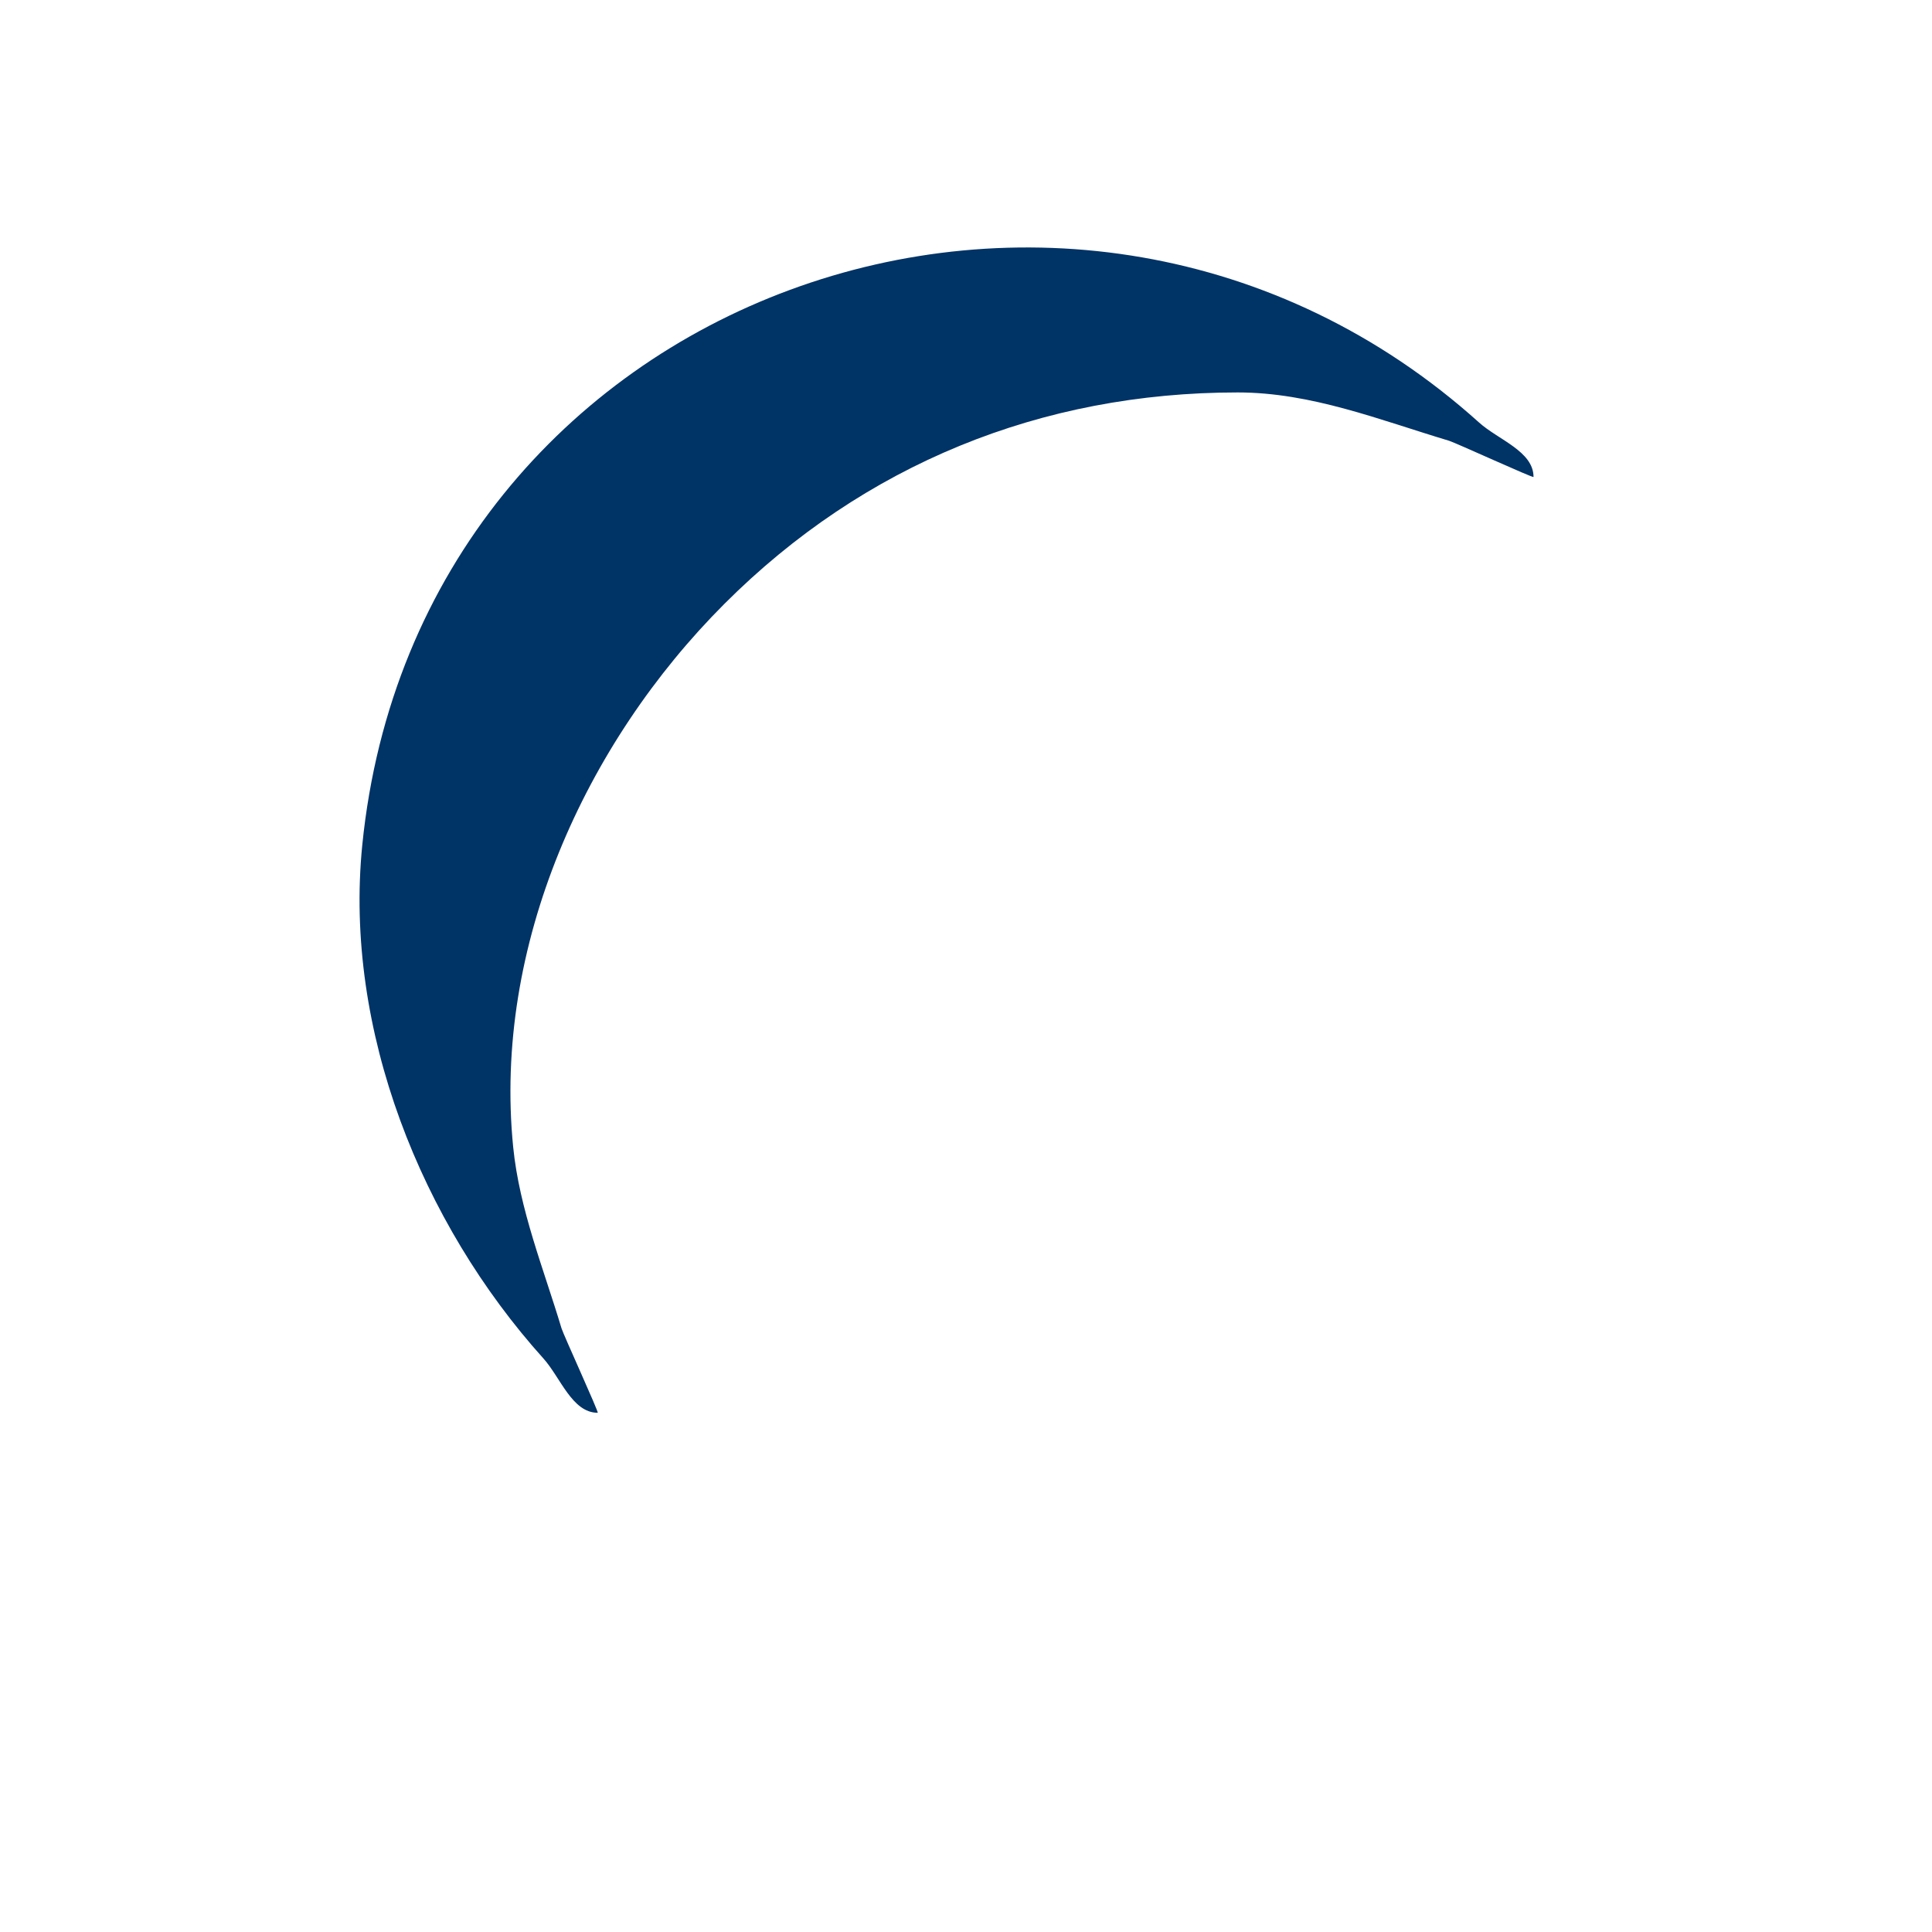
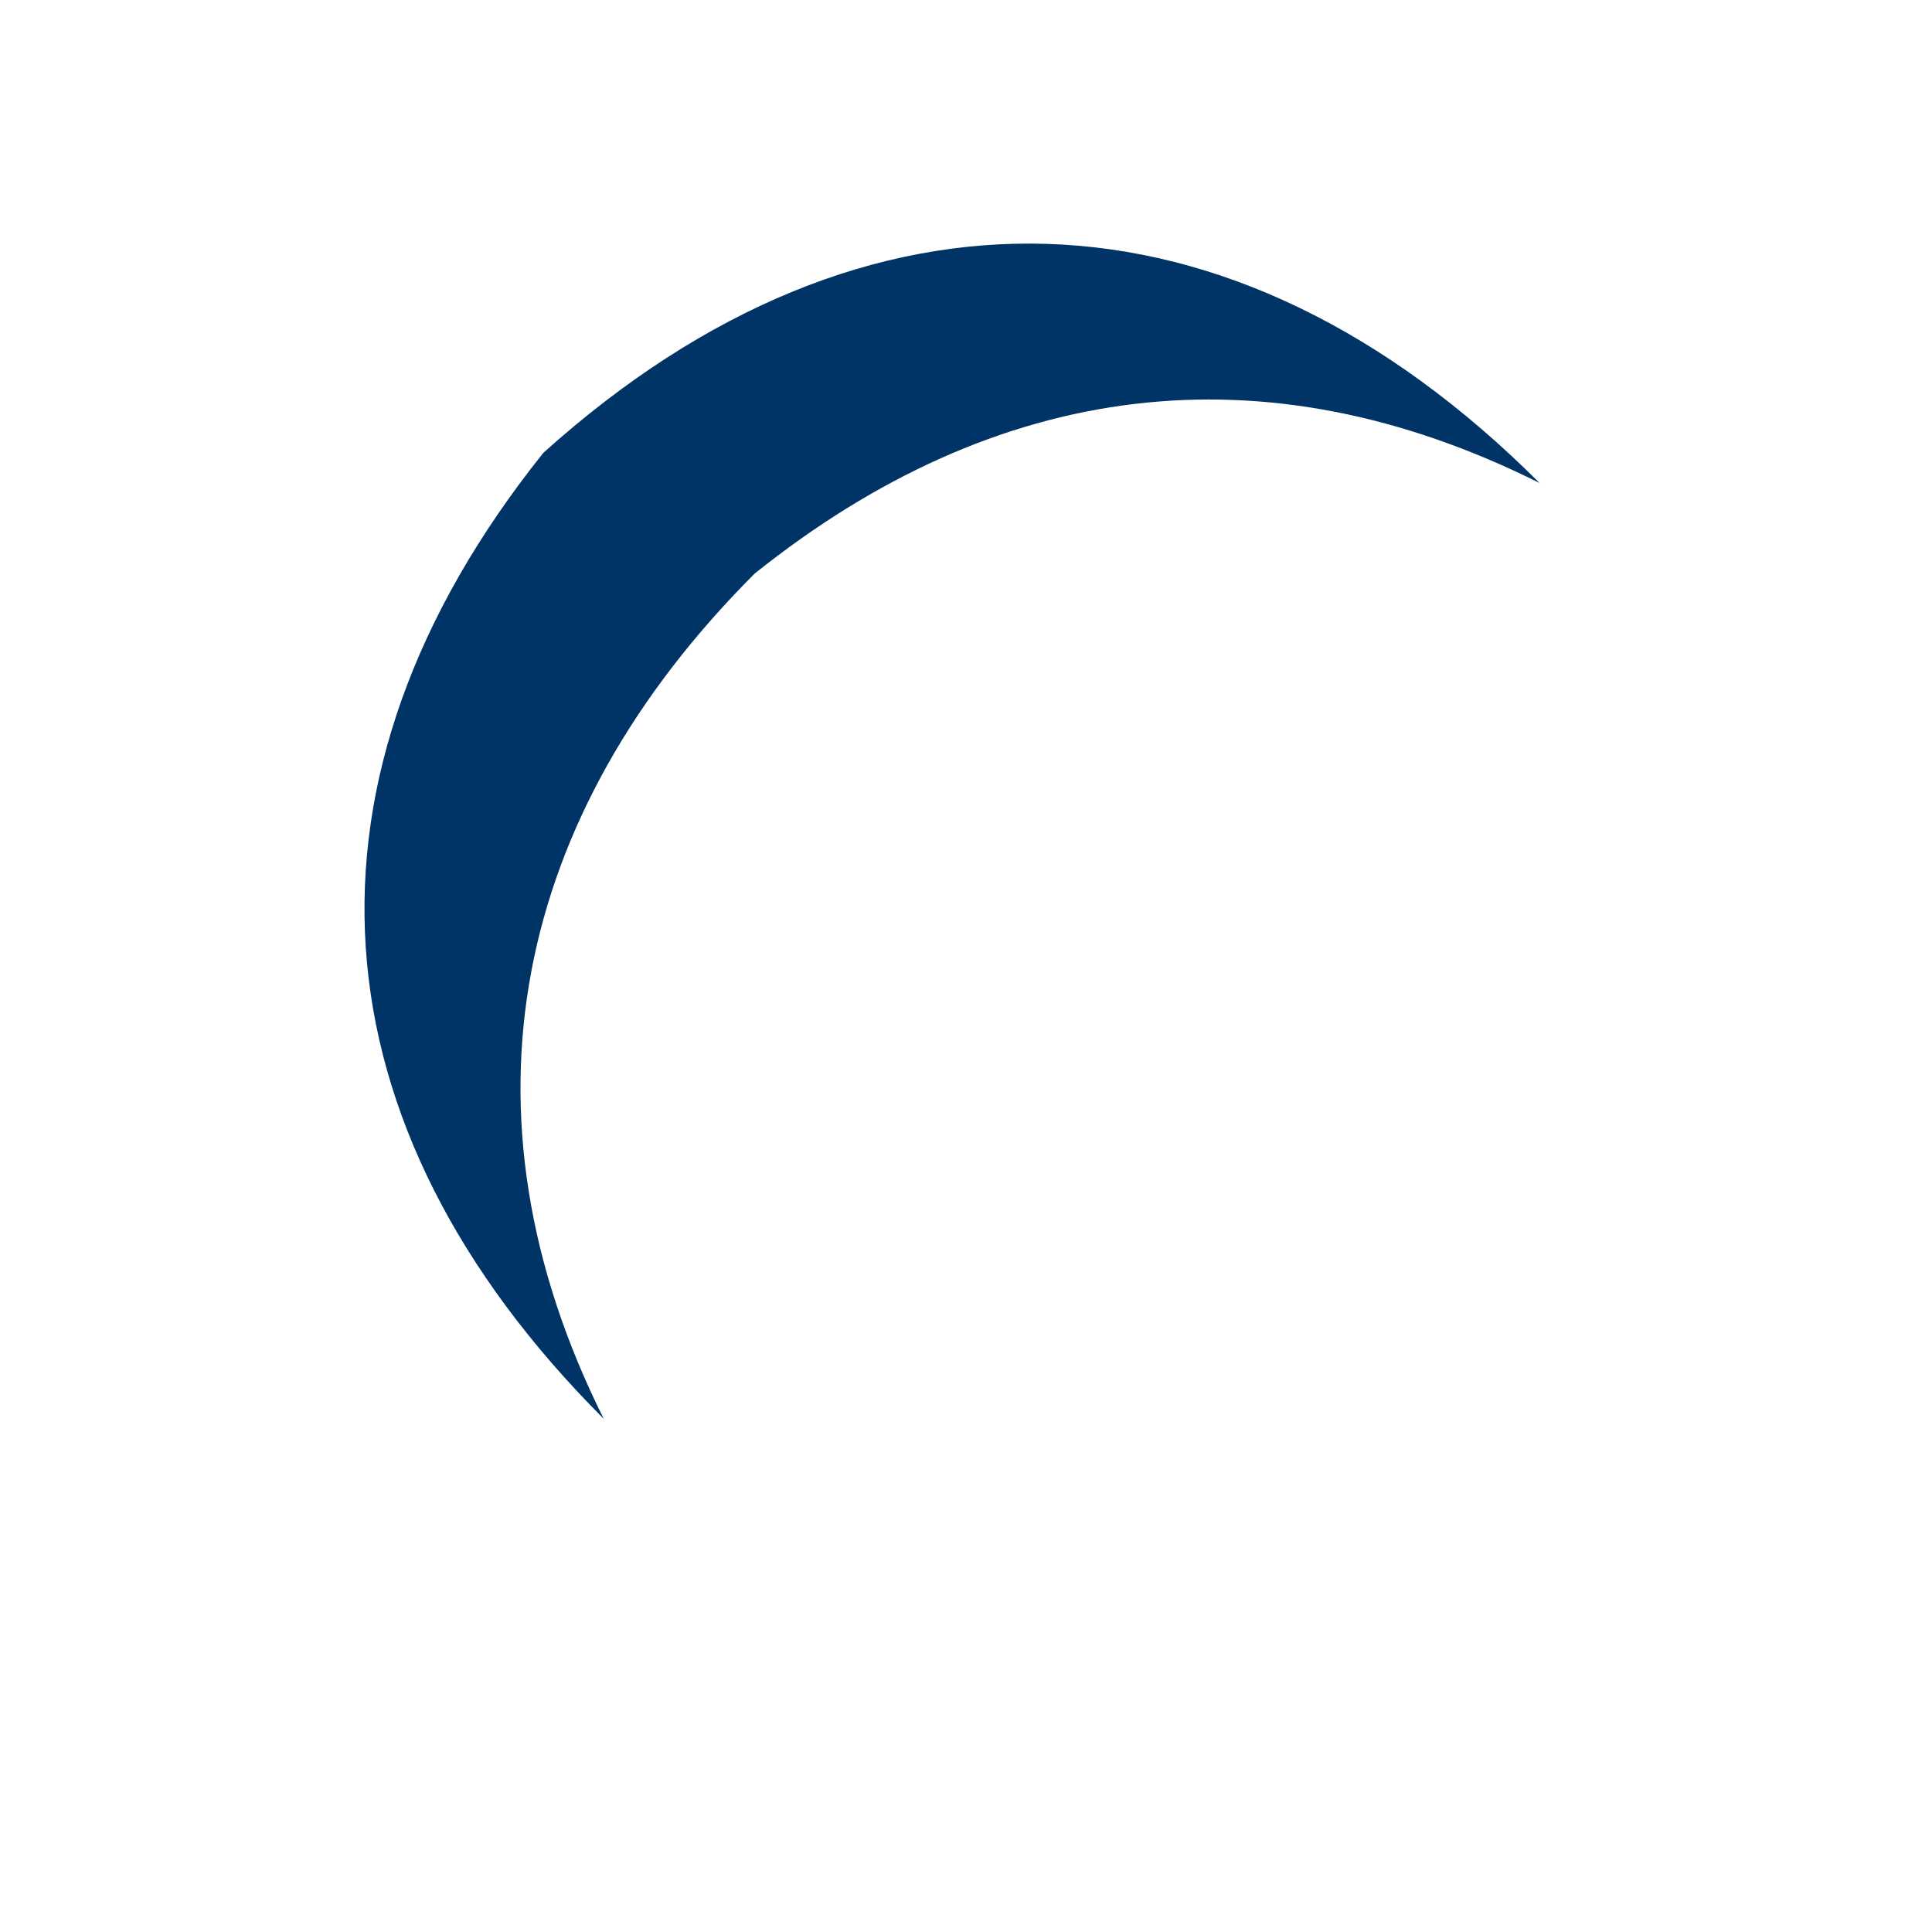
<svg xmlns="http://www.w3.org/2000/svg" viewBox="0 0 64 64" width="64" height="64">
-   <path d="M 49 14 C 49.631 14.568 50.8 14.951 50.8 15.8 C 50.8 15.848 48.208 14.662 48 14.6 C 45.706 13.912 43.44 13 41 13 C 34.502 13 28.623 15.377 24 20 C 19.373 24.627 16.334 31.343 17 38 C 17.207 40.068 18.012 42.039 18.6 44 C 18.662 44.208 19.848 46.8 19.8 46.8 C 18.951 46.8 18.568 45.631 18 45 C 13.961 40.512 11.389 34.114 12 28 C 13.835 9.654 35.614 1.952 49 14 Z" fill="#003366" />
+   <path d="M 51 16 C 41.847 11.423 33.004 12.597 25 19 C 17.022 26.978 14.914 36.828 20 47 C 10.268 37.268 9.377 25.778 18 15 C 28.69 5.379 40.833 5.833 51 16 Z" fill="#003366" />
</svg>
